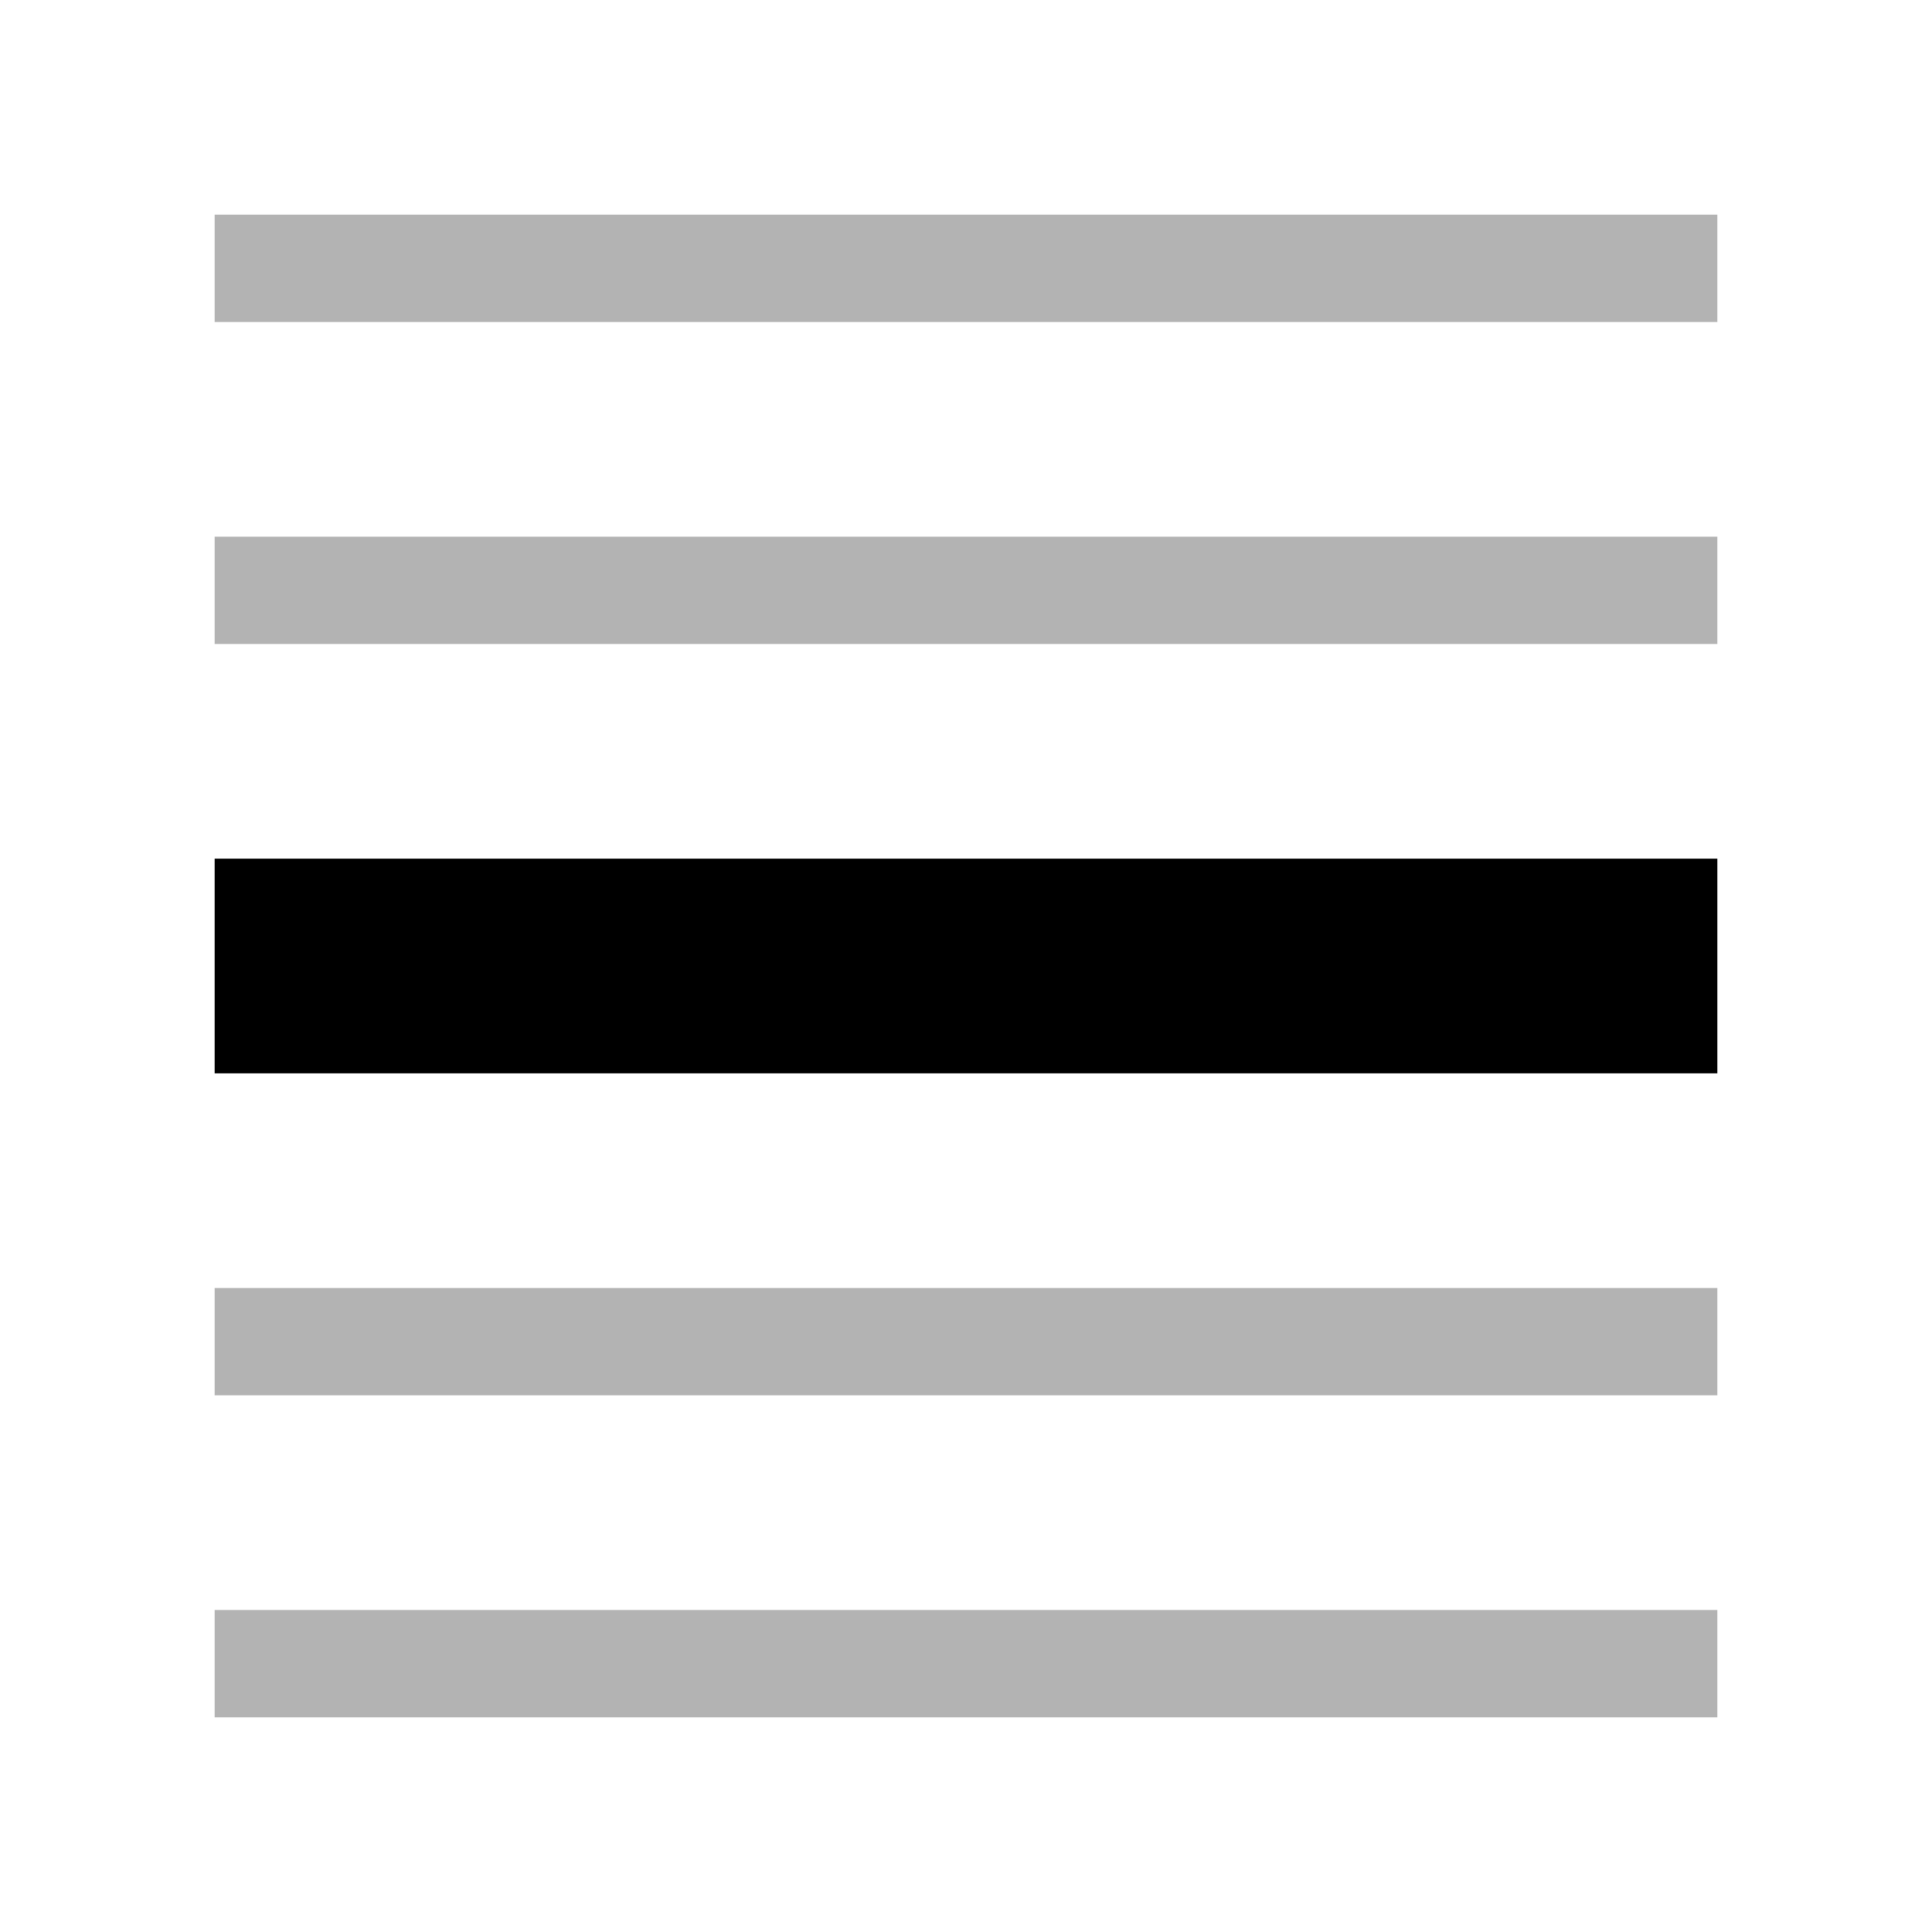
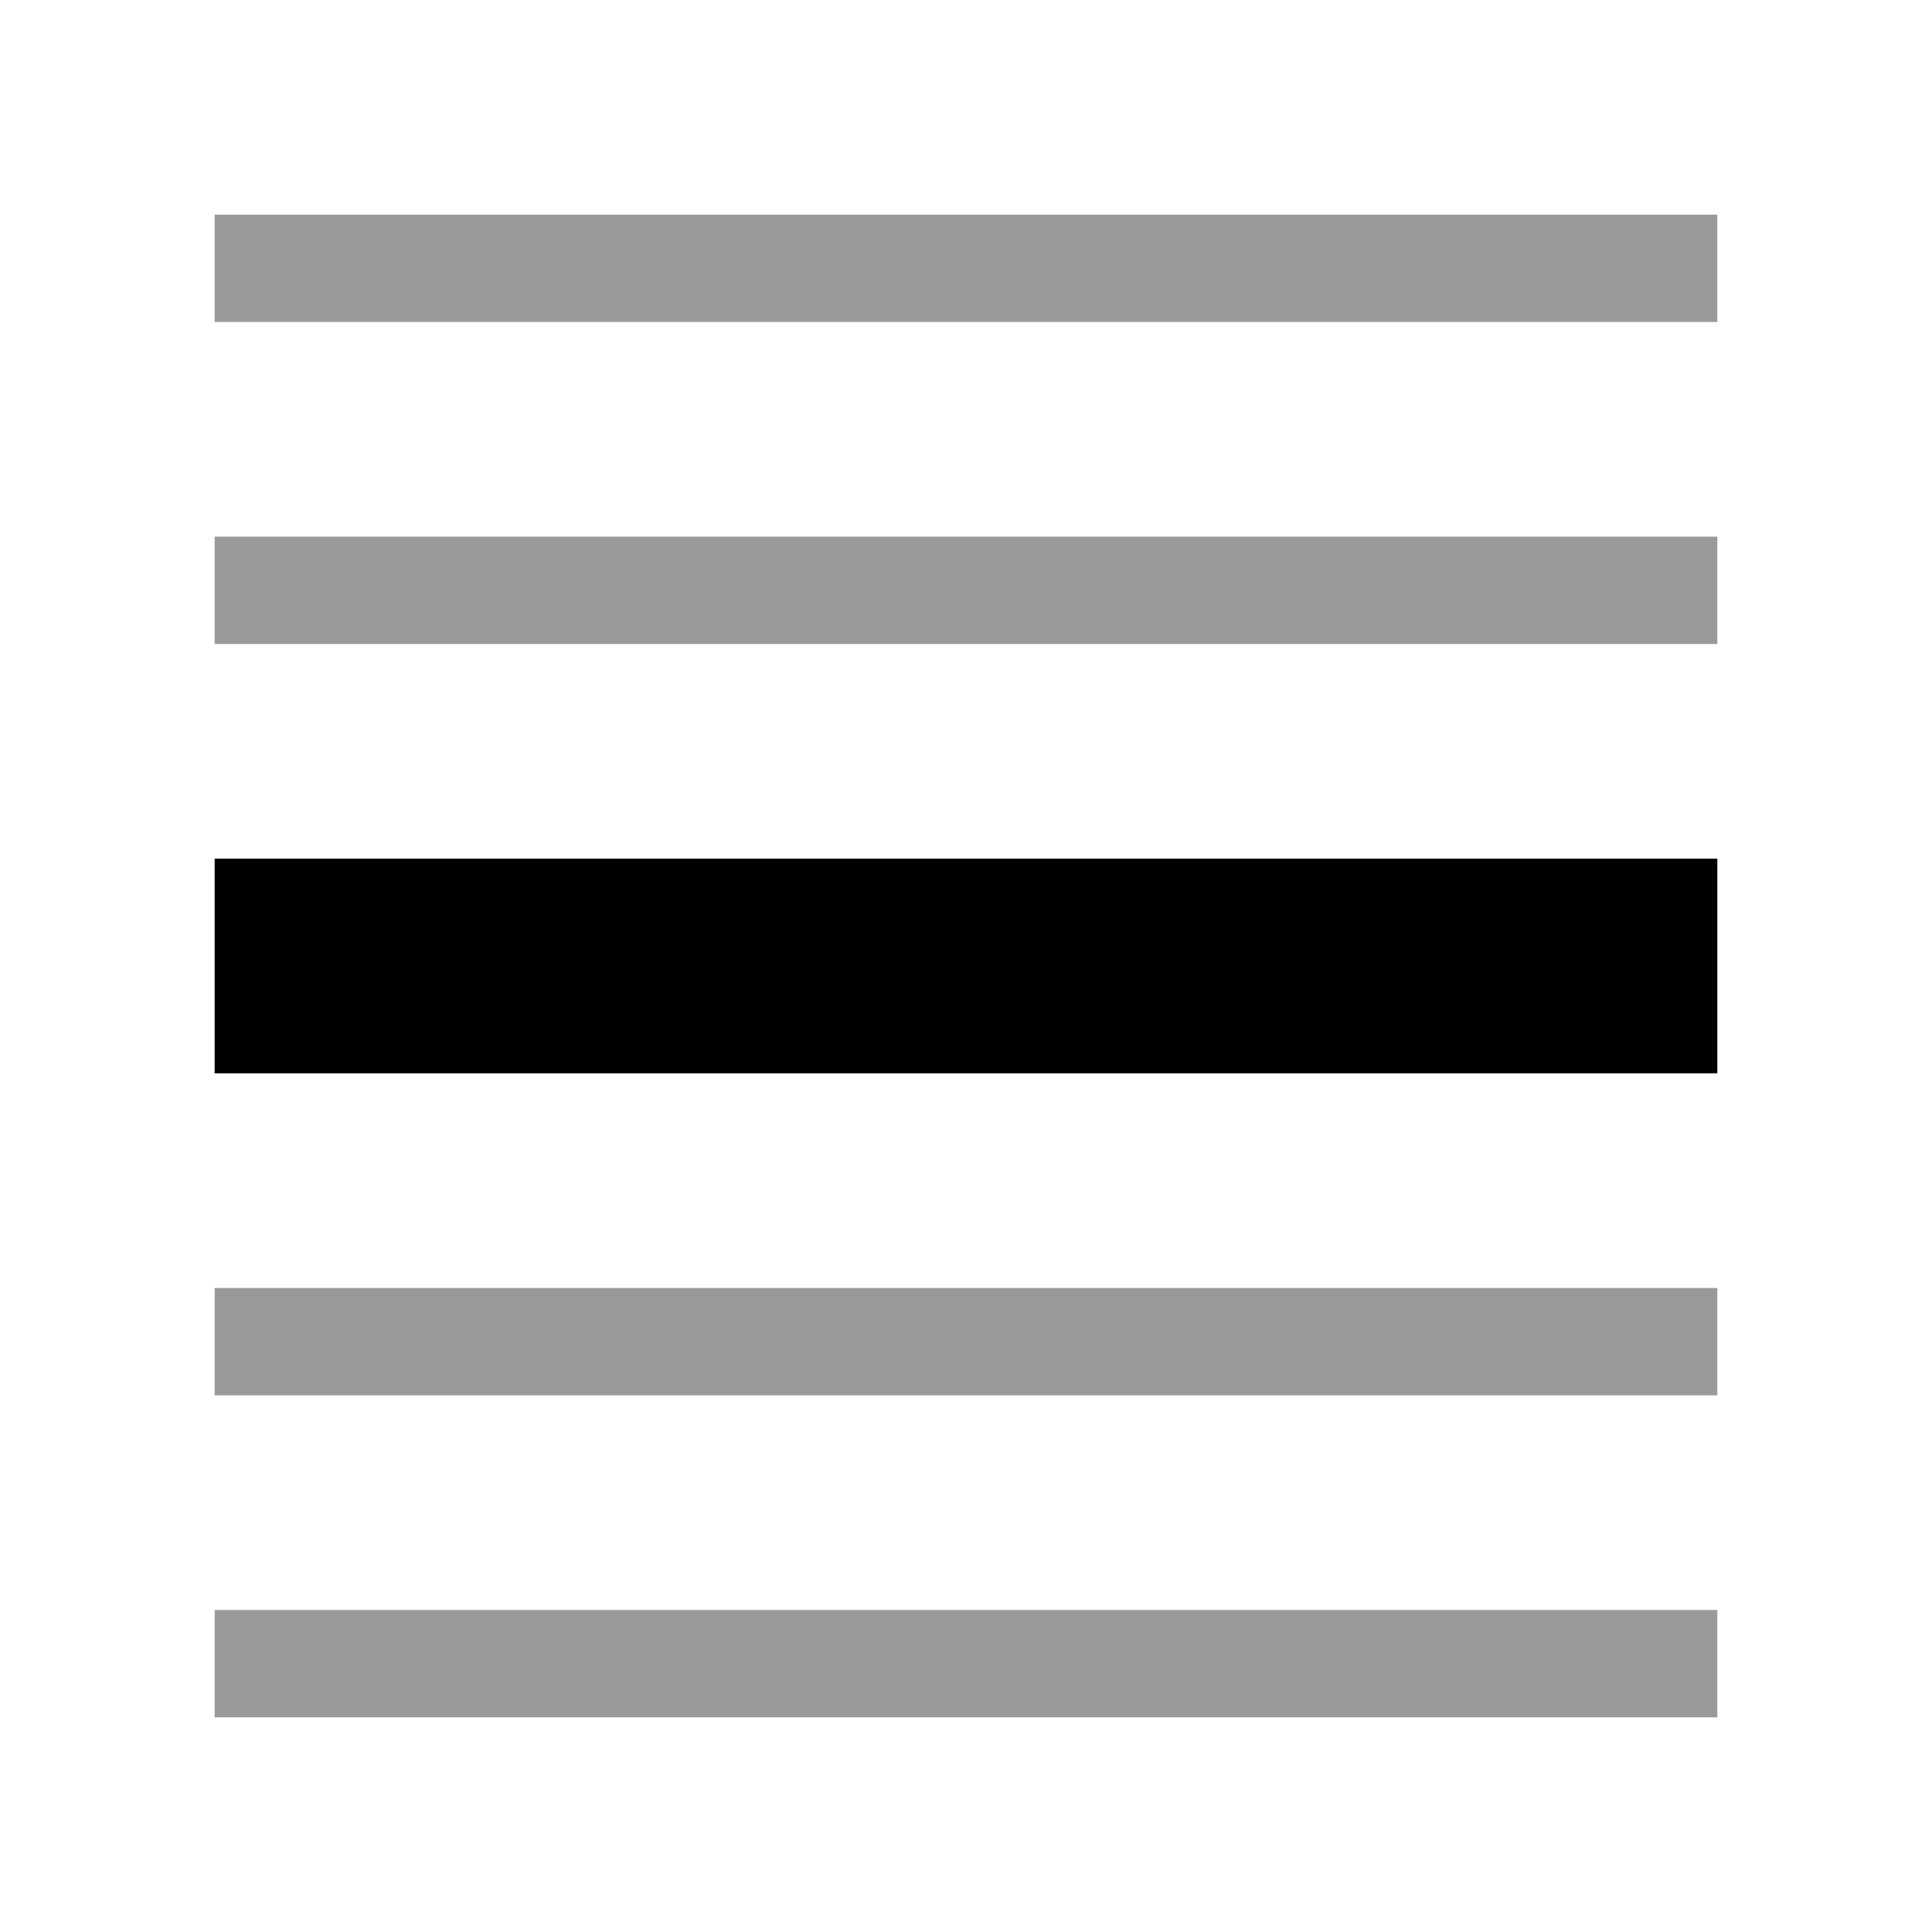
<svg aria-hidden="true" class="svg-icon iconHorizontalRule" width="18" height="18" viewBox="0 0 18 18">
  <path d="M2 8h14v2H2V8z" />
-   <path opacity=".3" d="M2 2h14v1H2V2zm0 3h14v1H2V5zm0 7h14v1H2v-1zm0 3h14v1H2v-1z" />
+   <path opacity=".4" d="M2 2h14v1H2V2zm0 3h14v1H2V5zm0 7h14v1H2v-1zm0 3h14v1H2v-1z" />
</svg>
